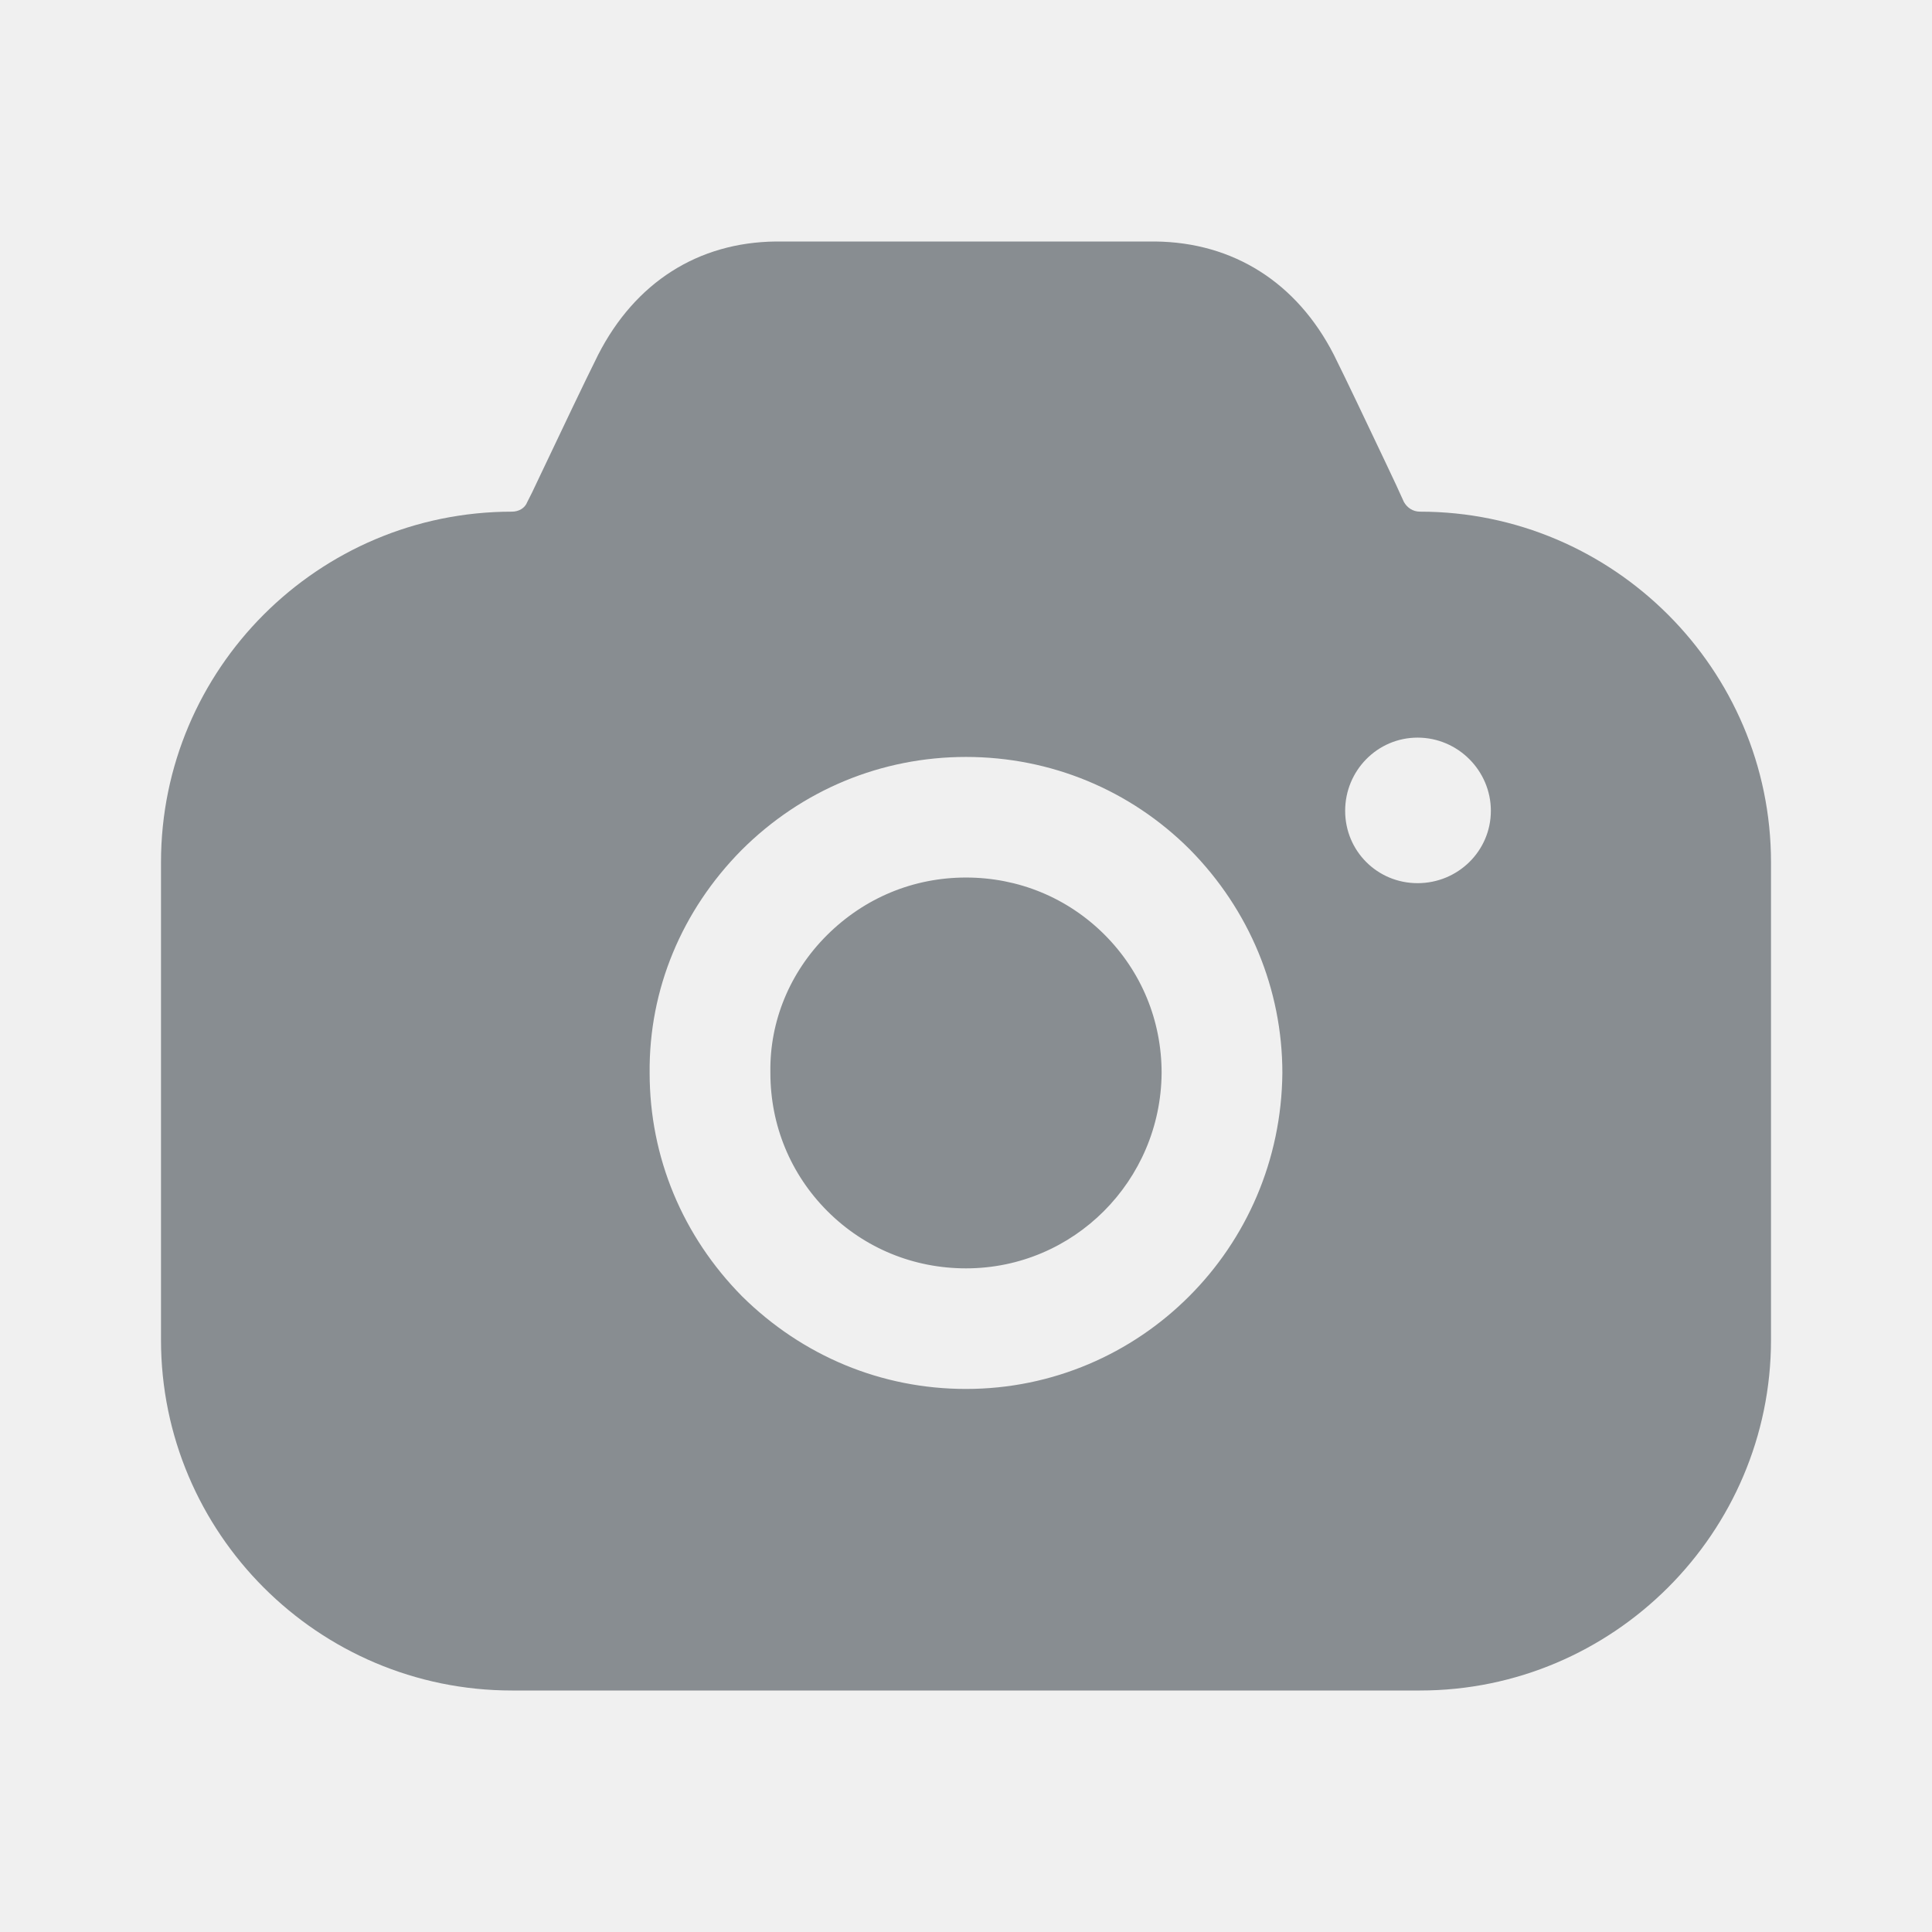
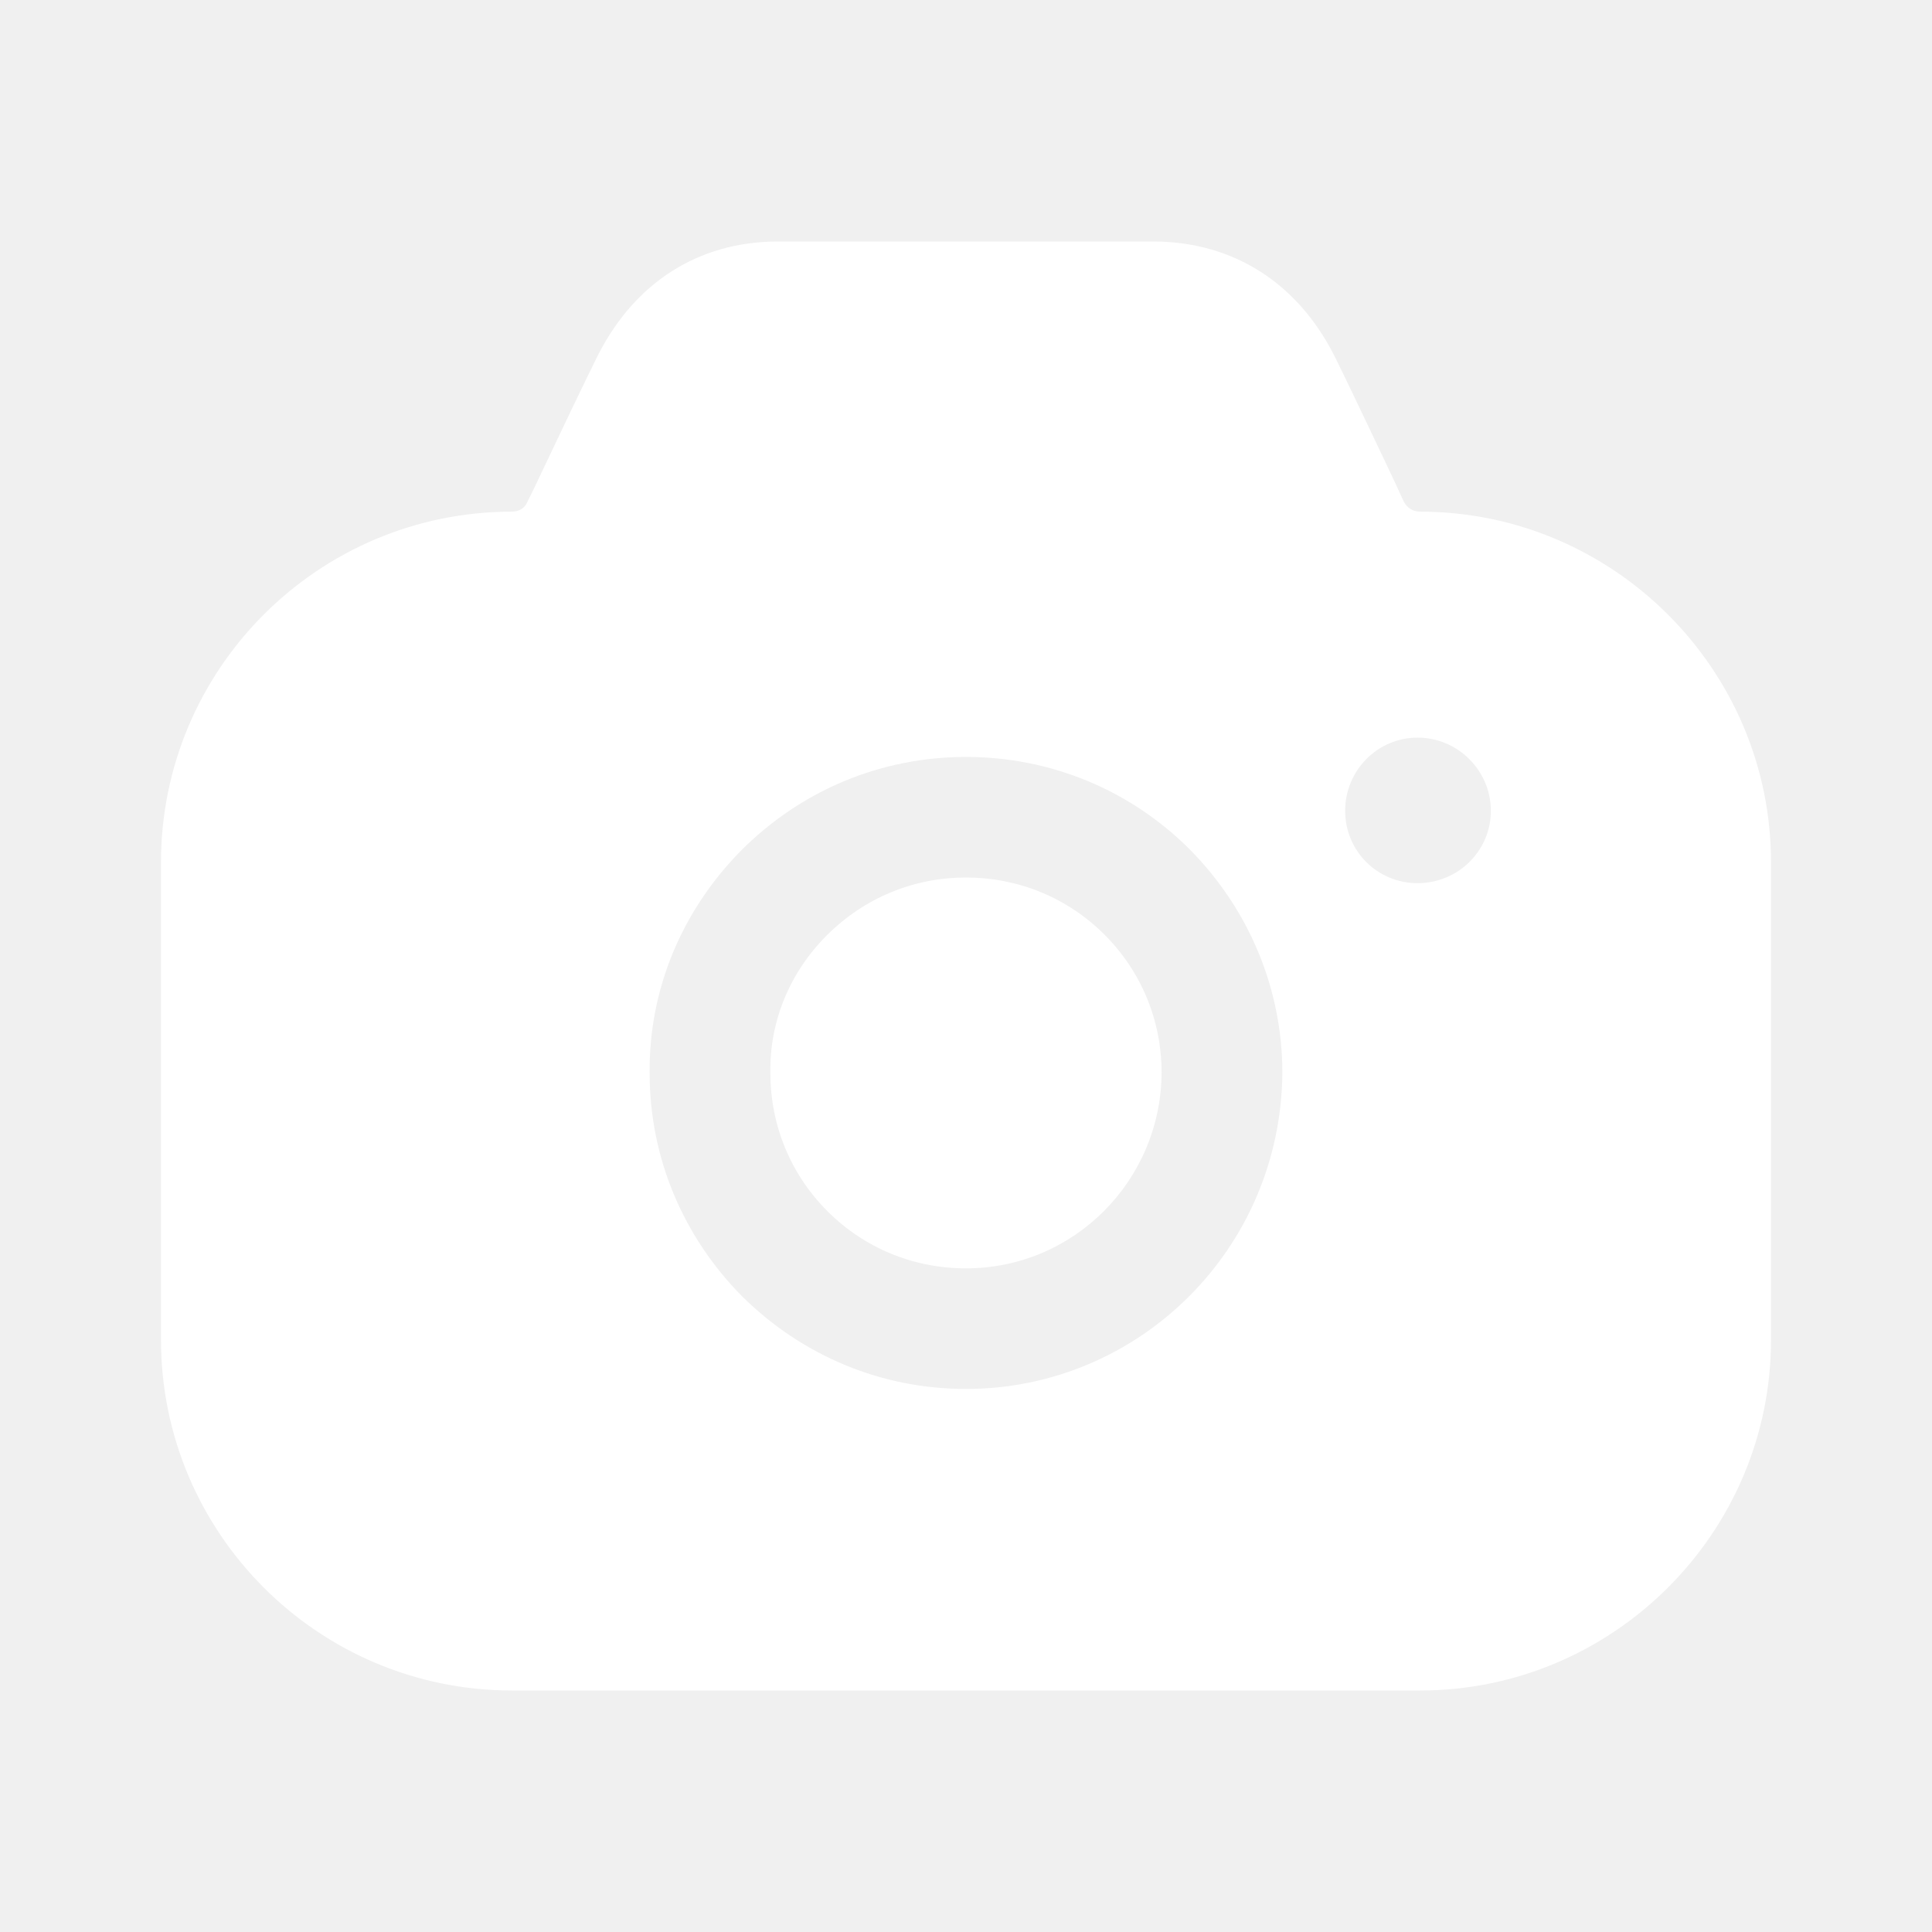
<svg xmlns="http://www.w3.org/2000/svg" width="24" height="24" viewBox="0 0 24 24" fill="none">
-   <path fill-rule="evenodd" clip-rule="evenodd" d="M17.44 6.236C17.48 6.306 17.55 6.356 17.64 6.356C20.04 6.356 22 8.314 22 10.711V16.645C22 19.042 20.04 21 17.64 21H6.36C3.95 21 2 19.042 2 16.645V10.711C2 8.314 3.95 6.356 6.36 6.356C6.44 6.356 6.52 6.316 6.55 6.236L6.61 6.117C6.644 6.044 6.68 5.969 6.716 5.894C6.972 5.355 7.255 4.759 7.43 4.408C7.89 3.509 8.67 3.01 9.64 3H14.35C15.32 3.01 16.11 3.509 16.57 4.408C16.727 4.723 16.967 5.23 17.199 5.718C17.246 5.819 17.294 5.919 17.34 6.017L17.44 6.236ZM16.71 10.072C16.71 10.572 17.11 10.971 17.61 10.971C18.11 10.971 18.52 10.572 18.52 10.072C18.52 9.573 18.11 9.163 17.61 9.163C17.11 9.163 16.71 9.573 16.71 10.072ZM10.27 11.62C10.74 11.151 11.35 10.901 12 10.901C12.65 10.901 13.26 11.151 13.72 11.61C14.18 12.07 14.43 12.679 14.43 13.329C14.42 14.667 13.34 15.756 12 15.756C11.35 15.756 10.74 15.506 10.28 15.047C9.82 14.587 9.57 13.978 9.57 13.329V13.319C9.56 12.689 9.81 12.08 10.27 11.62ZM14.77 16.105C14.06 16.815 13.08 17.254 12 17.254C10.95 17.254 9.97 16.845 9.22 16.105C8.48 15.356 8.07 14.377 8.07 13.329C8.06 12.29 8.47 11.311 9.21 10.562C9.96 9.812 10.95 9.403 12 9.403C13.05 9.403 14.04 9.812 14.78 10.552C15.52 11.301 15.93 12.29 15.93 13.329C15.92 14.417 15.48 15.396 14.77 16.105Z" fill="#888D91" />
+   <path fill-rule="evenodd" clip-rule="evenodd" d="M17.44 6.236C17.48 6.306 17.55 6.356 17.64 6.356C20.04 6.356 22 8.314 22 10.711V16.645C22 19.042 20.04 21 17.64 21H6.36C3.95 21 2 19.042 2 16.645V10.711C2 8.314 3.95 6.356 6.36 6.356C6.44 6.356 6.52 6.316 6.55 6.236L6.61 6.117C6.644 6.044 6.68 5.969 6.716 5.894C6.972 5.355 7.255 4.759 7.43 4.408C7.89 3.509 8.67 3.01 9.64 3H14.35C15.32 3.01 16.11 3.509 16.57 4.408C16.727 4.723 16.967 5.23 17.199 5.718C17.246 5.819 17.294 5.919 17.34 6.017L17.44 6.236ZM16.71 10.072C16.71 10.572 17.11 10.971 17.61 10.971C18.11 10.971 18.52 10.572 18.52 10.072C18.52 9.573 18.11 9.163 17.61 9.163C17.11 9.163 16.71 9.573 16.71 10.072ZM10.27 11.62C10.74 11.151 11.35 10.901 12 10.901C12.65 10.901 13.26 11.151 13.72 11.61C14.18 12.07 14.43 12.679 14.43 13.329C14.42 14.667 13.34 15.756 12 15.756C11.35 15.756 10.74 15.506 10.28 15.047C9.82 14.587 9.57 13.978 9.57 13.329V13.319C9.56 12.689 9.81 12.08 10.27 11.62ZM14.77 16.105C14.06 16.815 13.08 17.254 12 17.254C10.95 17.254 9.97 16.845 9.22 16.105C8.48 15.356 8.07 14.377 8.07 13.329C8.06 12.29 8.47 11.311 9.21 10.562C9.96 9.812 10.95 9.403 12 9.403C13.05 9.403 14.04 9.812 14.78 10.552C15.52 11.301 15.93 12.29 15.93 13.329C15.92 14.417 15.48 15.396 14.77 16.105Z" fill="#ffffff" />
</svg>
